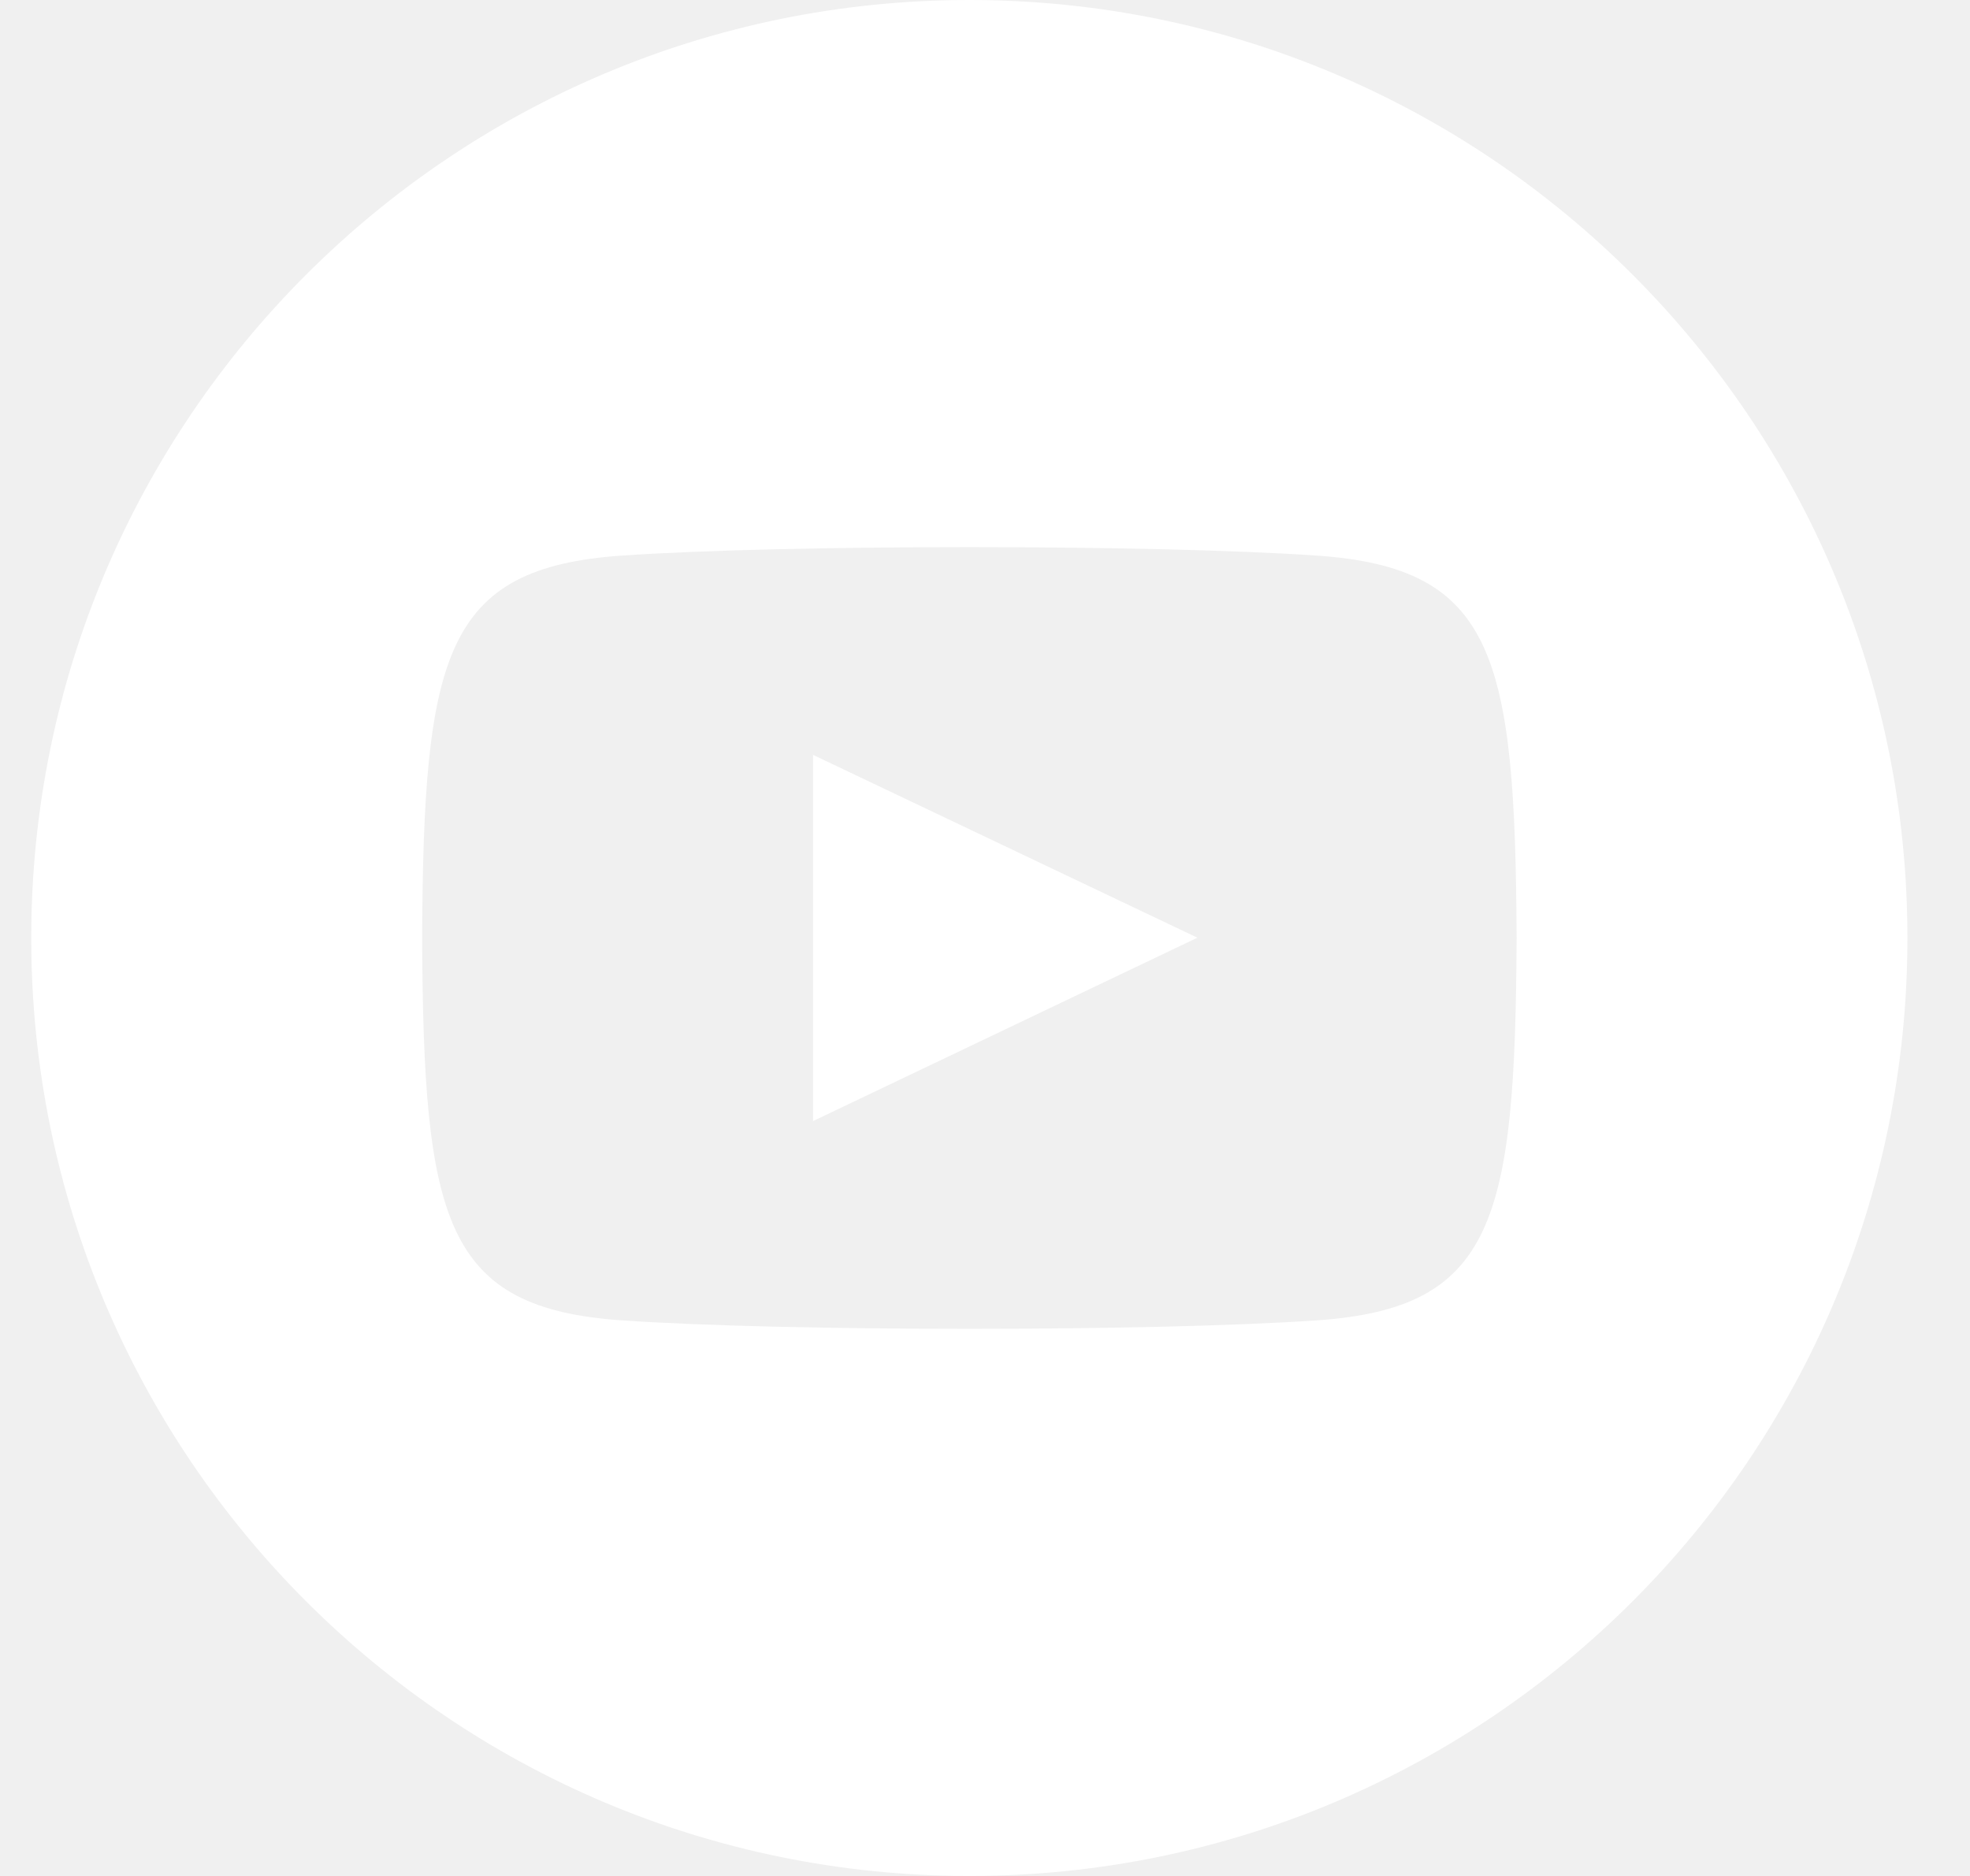
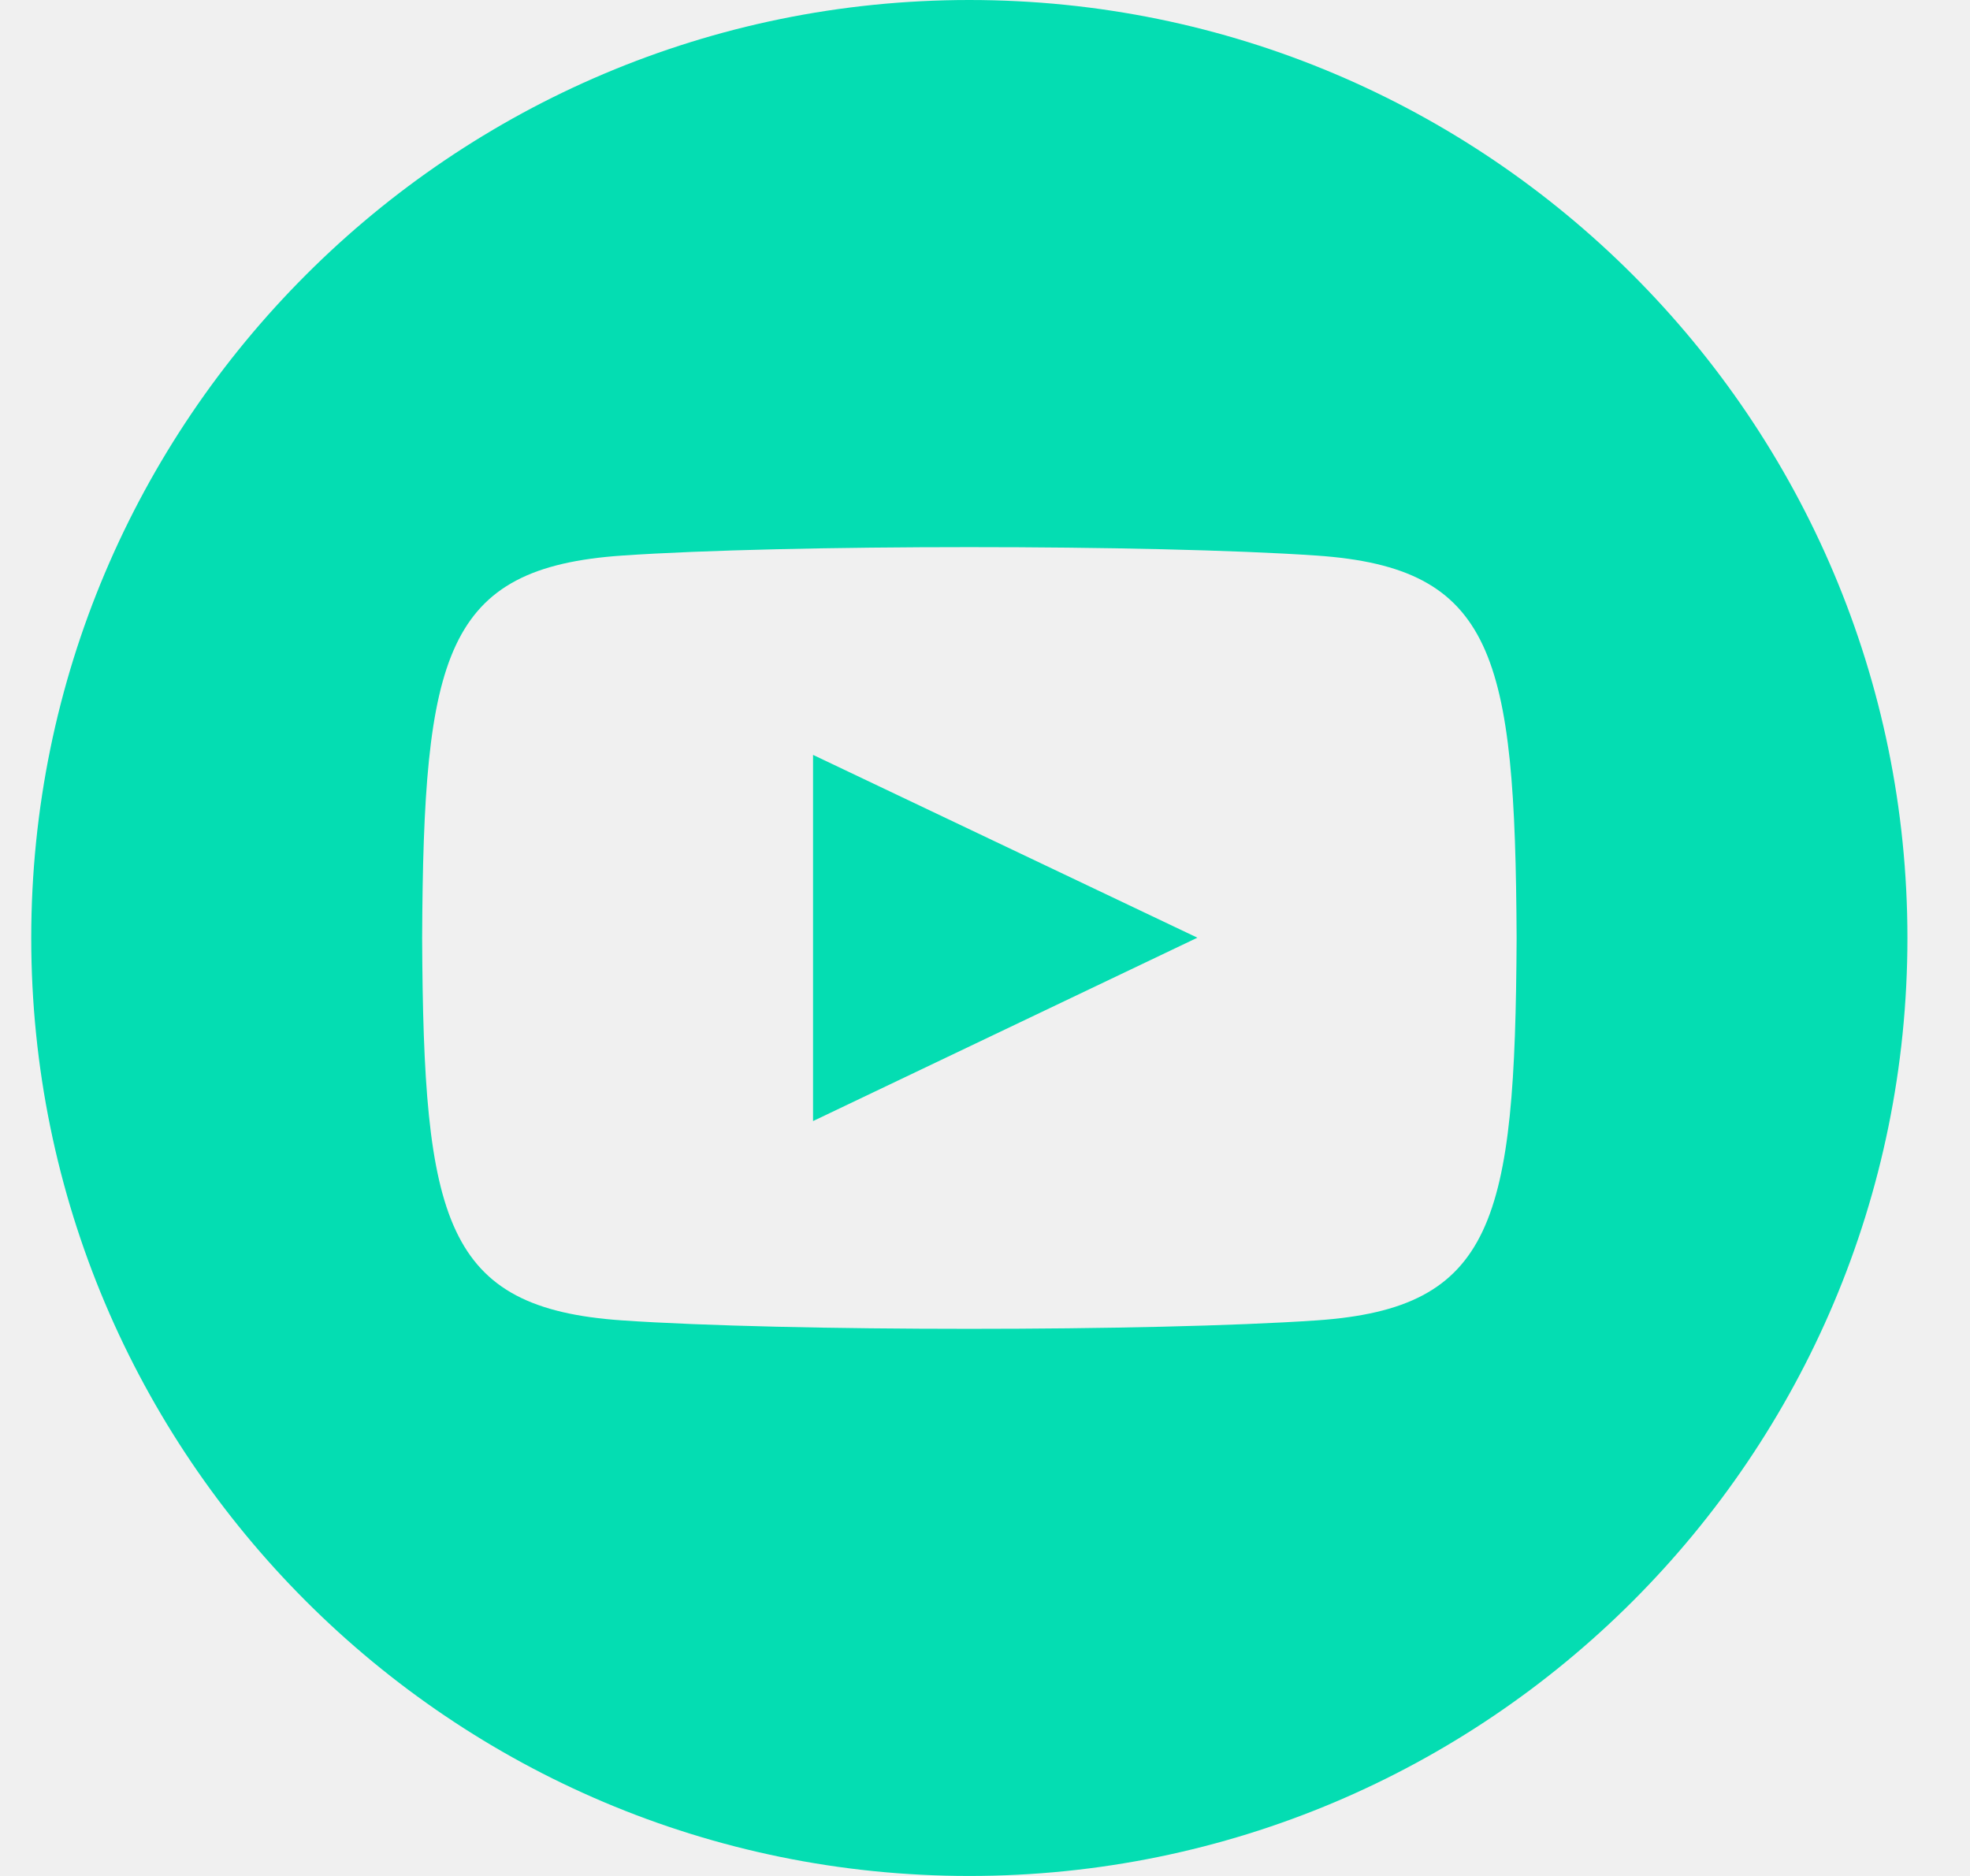
<svg xmlns="http://www.w3.org/2000/svg" width="21" height="20">
-   <path fill="#FFF" d="M10.333 0c-5.522 0-10 4.478-10 10 0 5.523 4.478 10 10 10 5.523 0 10-4.477 10-10 0-5.522-4.477-10-10-10zm3.701 14.077c-1.752.12-5.653.12-7.402 0C4.735 13.947 4.514 13.018 4.5 10c.014-3.024.237-3.947 2.132-4.077 1.749-.12 5.651-.12 7.402 0 1.898.13 2.118 1.059 2.133 4.077-.015 3.024-.238 3.947-2.133 4.077zM8.667 8.048l4.097 1.949-4.097 1.955V8.048z" />
+   <path fill="#04ddb2" d="M10.333 0c-5.522 0-10 4.478-10 10 0 5.523 4.478 10 10 10 5.523 0 10-4.477 10-10 0-5.522-4.477-10-10-10zm3.701 14.077c-1.752.12-5.653.12-7.402 0C4.735 13.947 4.514 13.018 4.5 10c.014-3.024.237-3.947 2.132-4.077 1.749-.12 5.651-.12 7.402 0 1.898.13 2.118 1.059 2.133 4.077-.015 3.024-.238 3.947-2.133 4.077zM8.667 8.048l4.097 1.949-4.097 1.955V8.048z" />
</svg>
